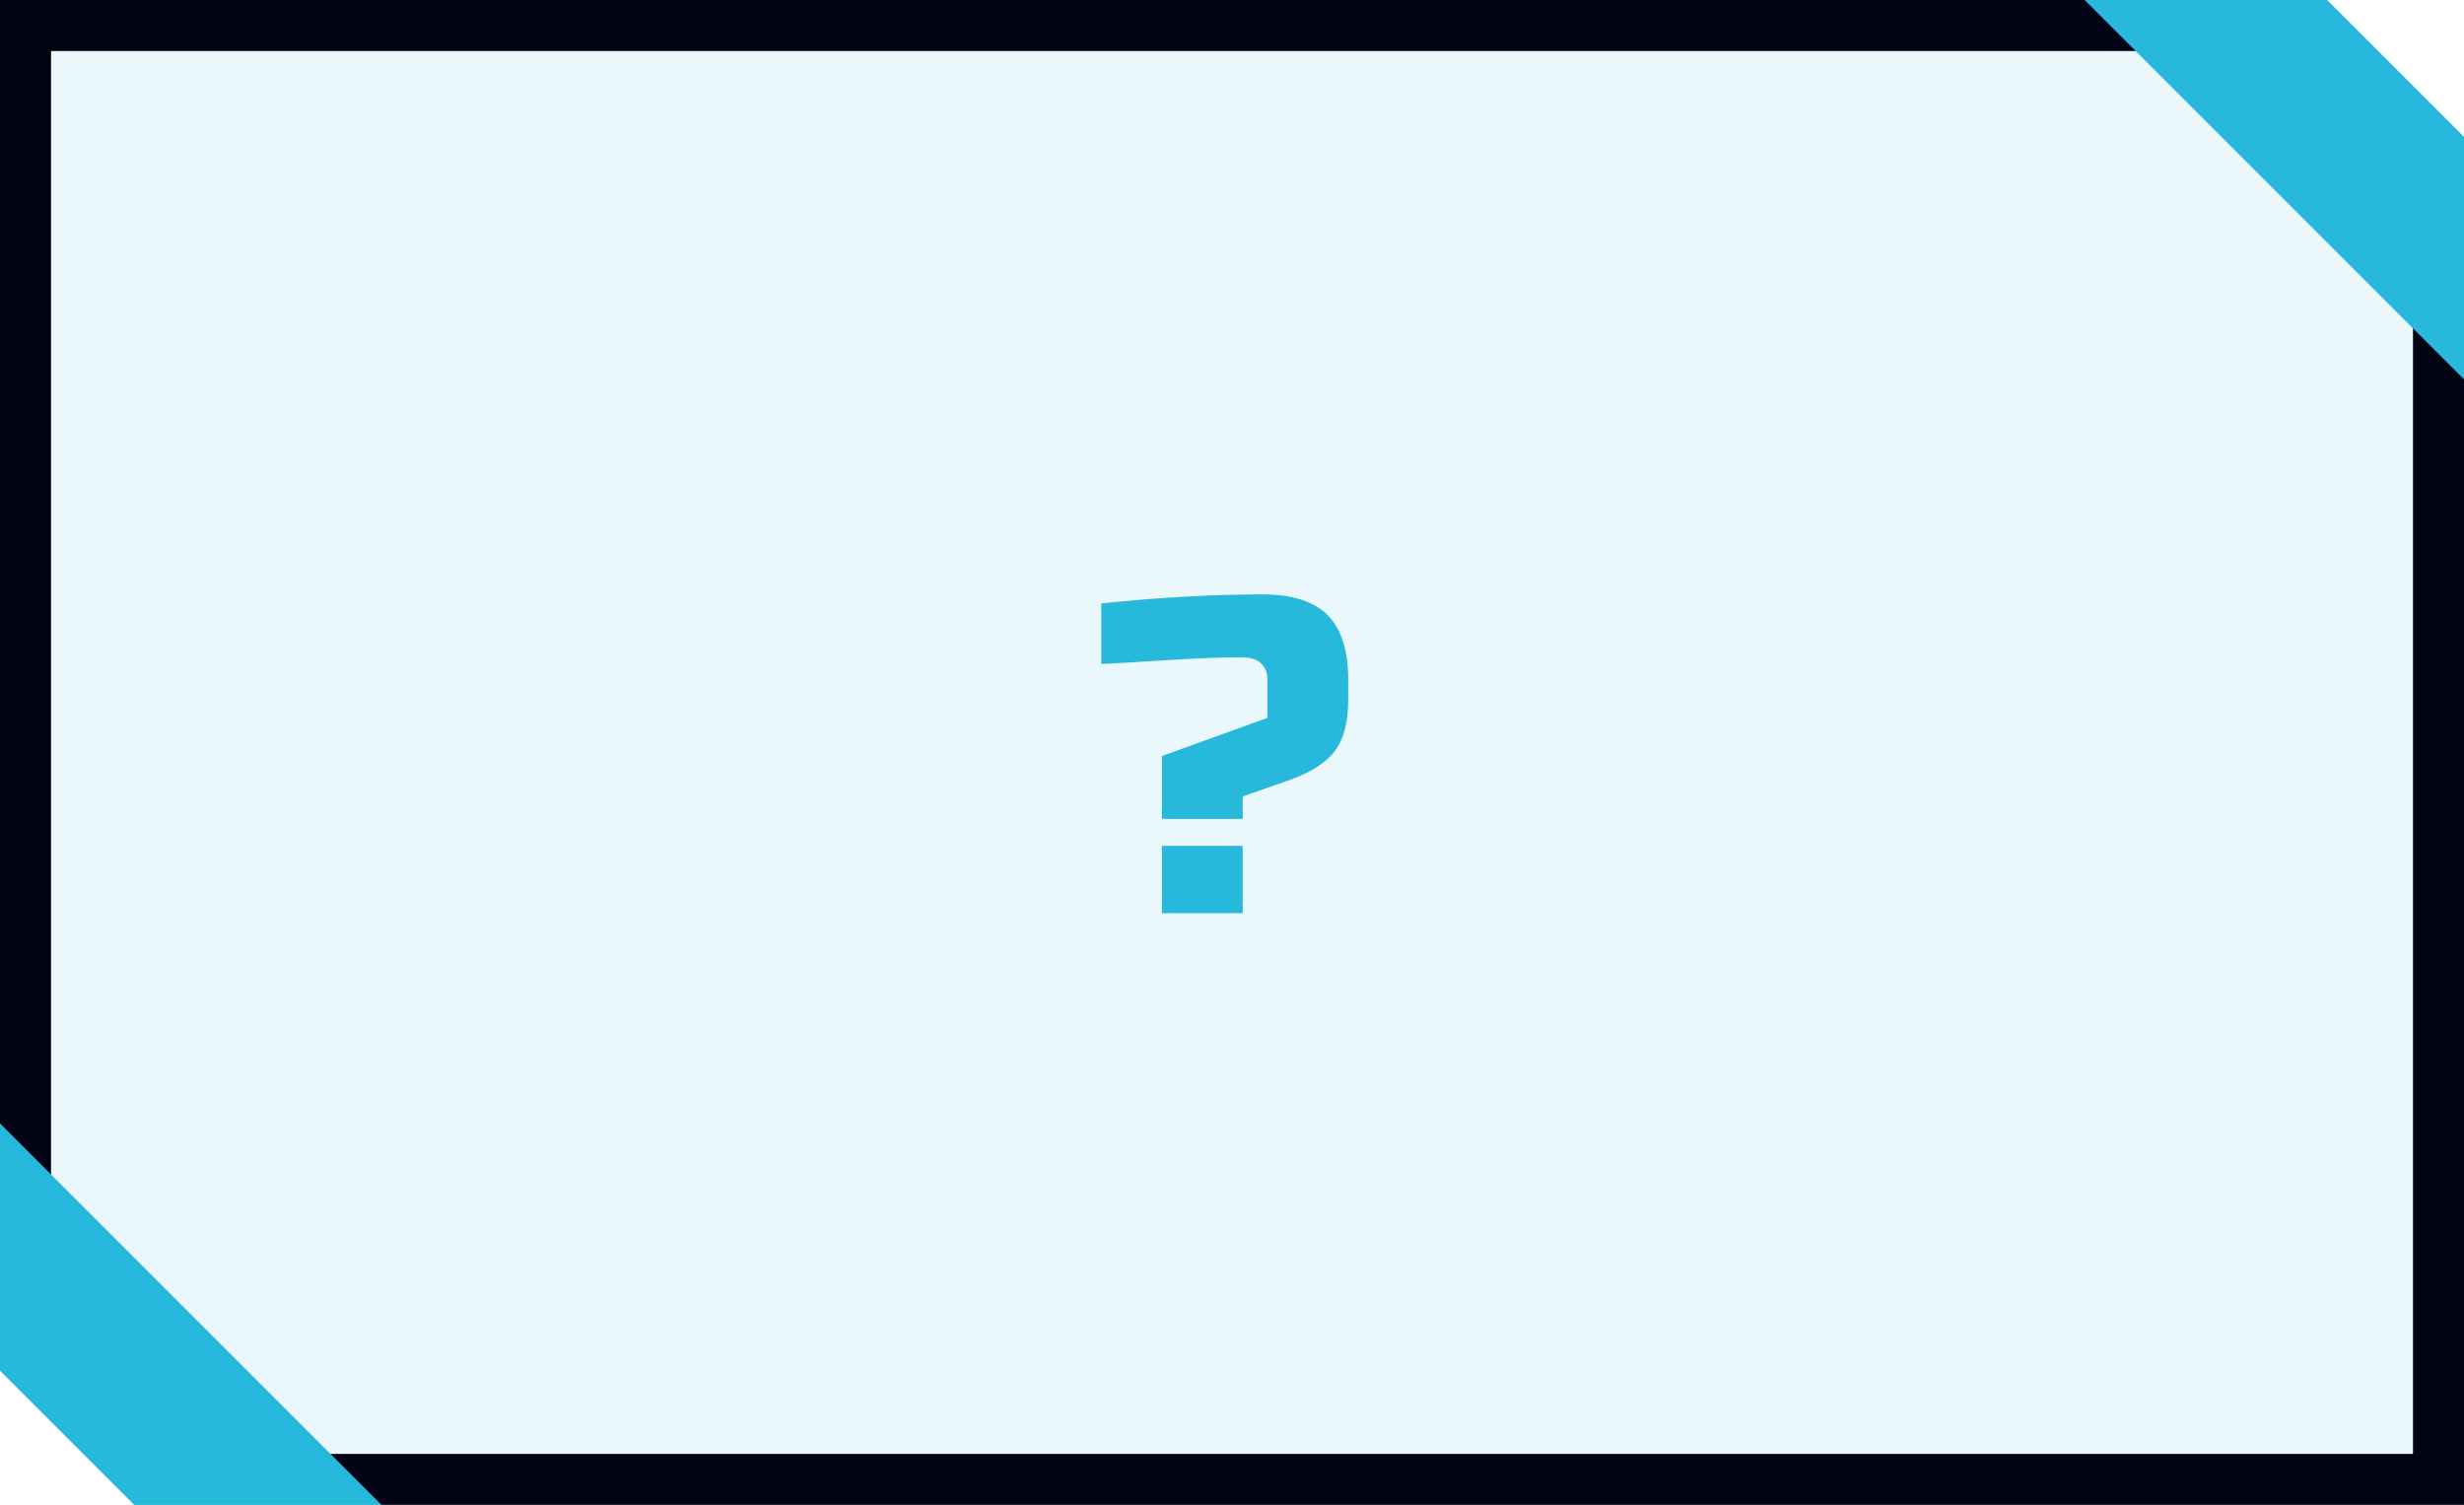
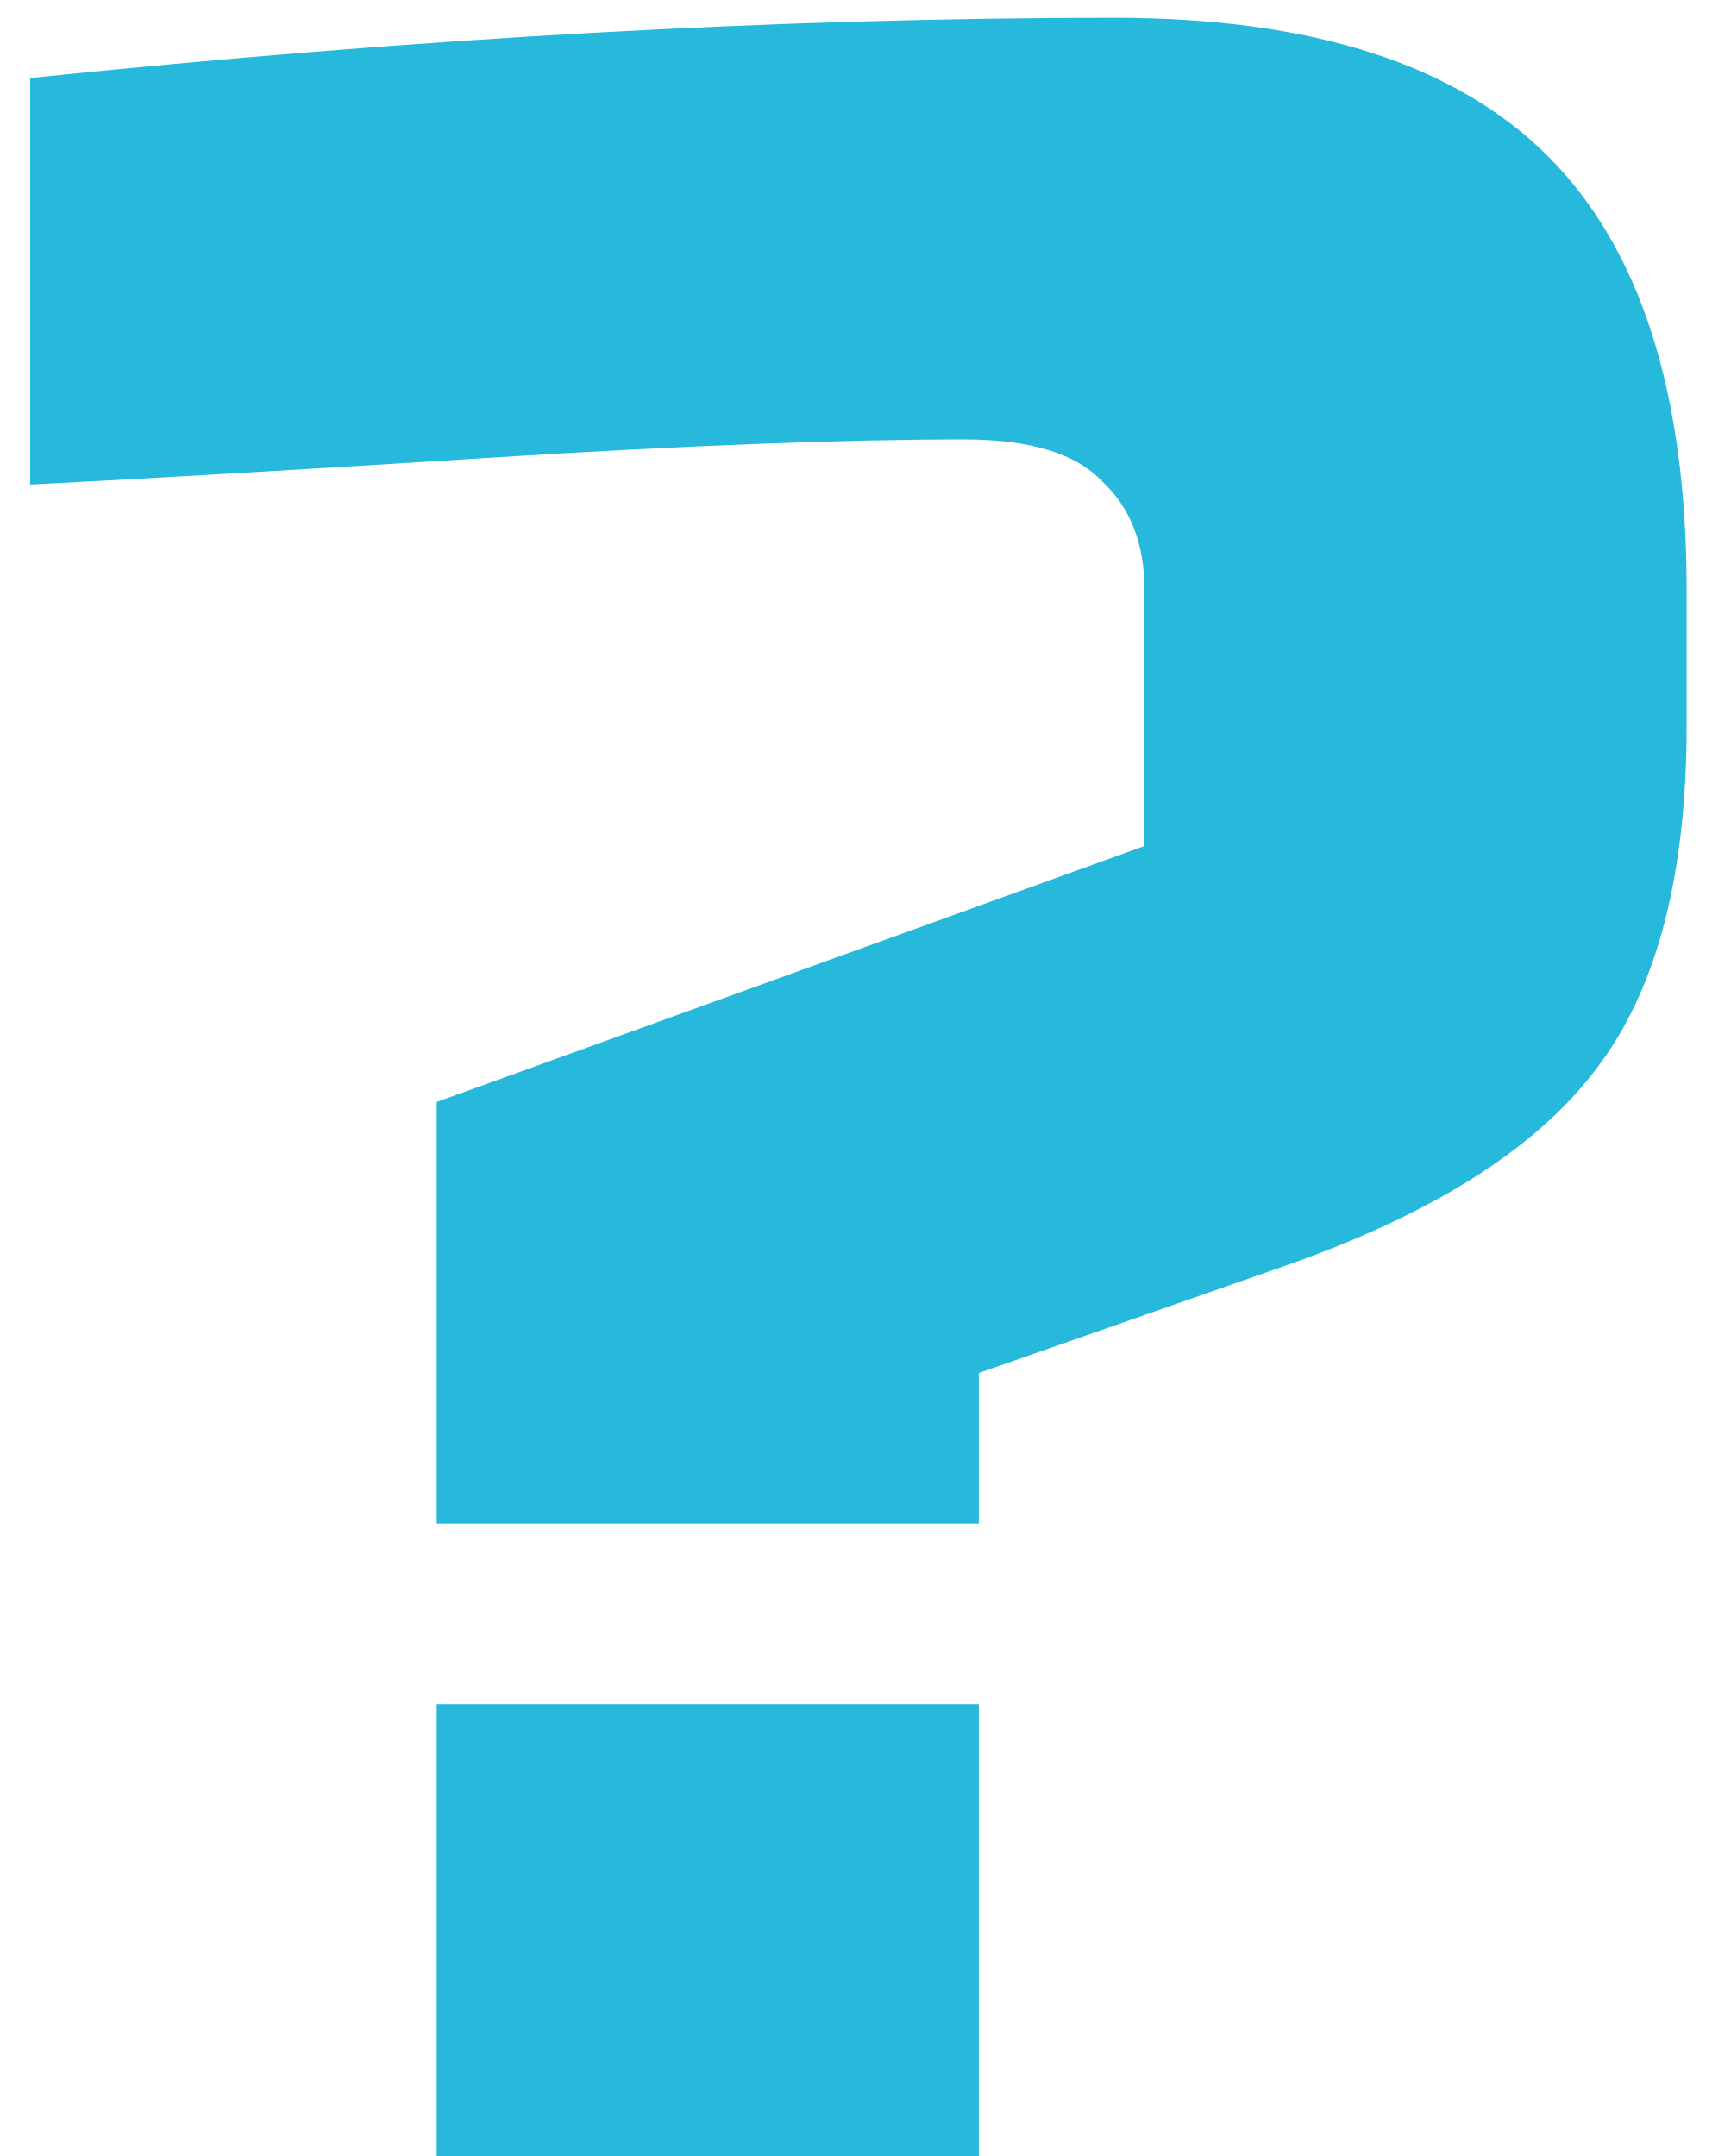
- <svg xmlns="http://www.w3.org/2000/svg" width="483" height="295" viewBox="0 0 483 295" fill="none">
-   <mask id="mask0_289_1505" style="mask-type:alpha" maskUnits="userSpaceOnUse" x="0" y="0" width="483" height="295">
-     <path d="M0 0H456.163L483 26.834V295H26.321L0 268.682V0Z" fill="#FFD200" />
-   </mask>
-   <g mask="url(#mask0_289_1505)">
-     <rect opacity="0.1" width="483" height="295" fill="#26B9DB" />
-     <rect x="5" y="5" width="473" height="285" stroke="#000314" stroke-width="10" />
-     <rect x="-59.808" y="209.412" width="34.648" height="213.437" transform="rotate(-45 -59.8076 209.412)" fill="#26B9DB" />
-     <rect x="372" y="-36.635" width="34" height="213.437" transform="rotate(-45 372 -36.6348)" fill="#26B9DB" />
-     <path d="M215.88 118.28C227.203 117.107 237.763 116.52 247.56 116.52C253.309 116.52 257.533 117.869 260.232 120.568C262.931 123.267 264.28 127.491 264.28 133.24V137.2C264.28 141.6 263.4 144.944 261.64 147.232C259.88 149.579 256.8 151.515 252.4 153.04L243.6 156.12V160.52H227.76V148.2L248.44 140.72V133.24C248.44 131.891 248.029 130.835 247.208 130.072C246.445 129.251 245.096 128.84 243.16 128.84C239.64 128.84 235.064 129.016 229.432 129.368C223.859 129.72 219.341 129.984 215.88 130.16V118.28ZM227.76 165.8H243.6V179H227.76V165.8Z" fill="#26B9DB" />
-   </g>
+ <svg xmlns="http://www.w3.org/2000/svg" width="50" height="63" viewBox="0 0 50 63" fill="none">
+   <path d="M0.88 2.28C12.203 1.107 22.763 0.52 32.56 0.52C38.309 0.52 42.533 1.869 45.232 4.568C47.931 7.267 49.28 11.491 49.28 17.24V21.2C49.28 25.6 48.4 28.944 46.64 31.232C44.88 33.579 41.8 35.515 37.4 37.04L28.6 40.12V44.52H12.76V32.2L33.44 24.72V17.24C33.44 15.891 33.029 14.835 32.208 14.072C31.445 13.251 30.096 12.84 28.16 12.84C24.64 12.84 20.064 13.016 14.432 13.368C8.859 13.72 4.341 13.984 0.88 14.16V2.28ZM12.76 49.8H28.6V63H12.76V49.8Z" fill="#26B9DB" />
</svg>
